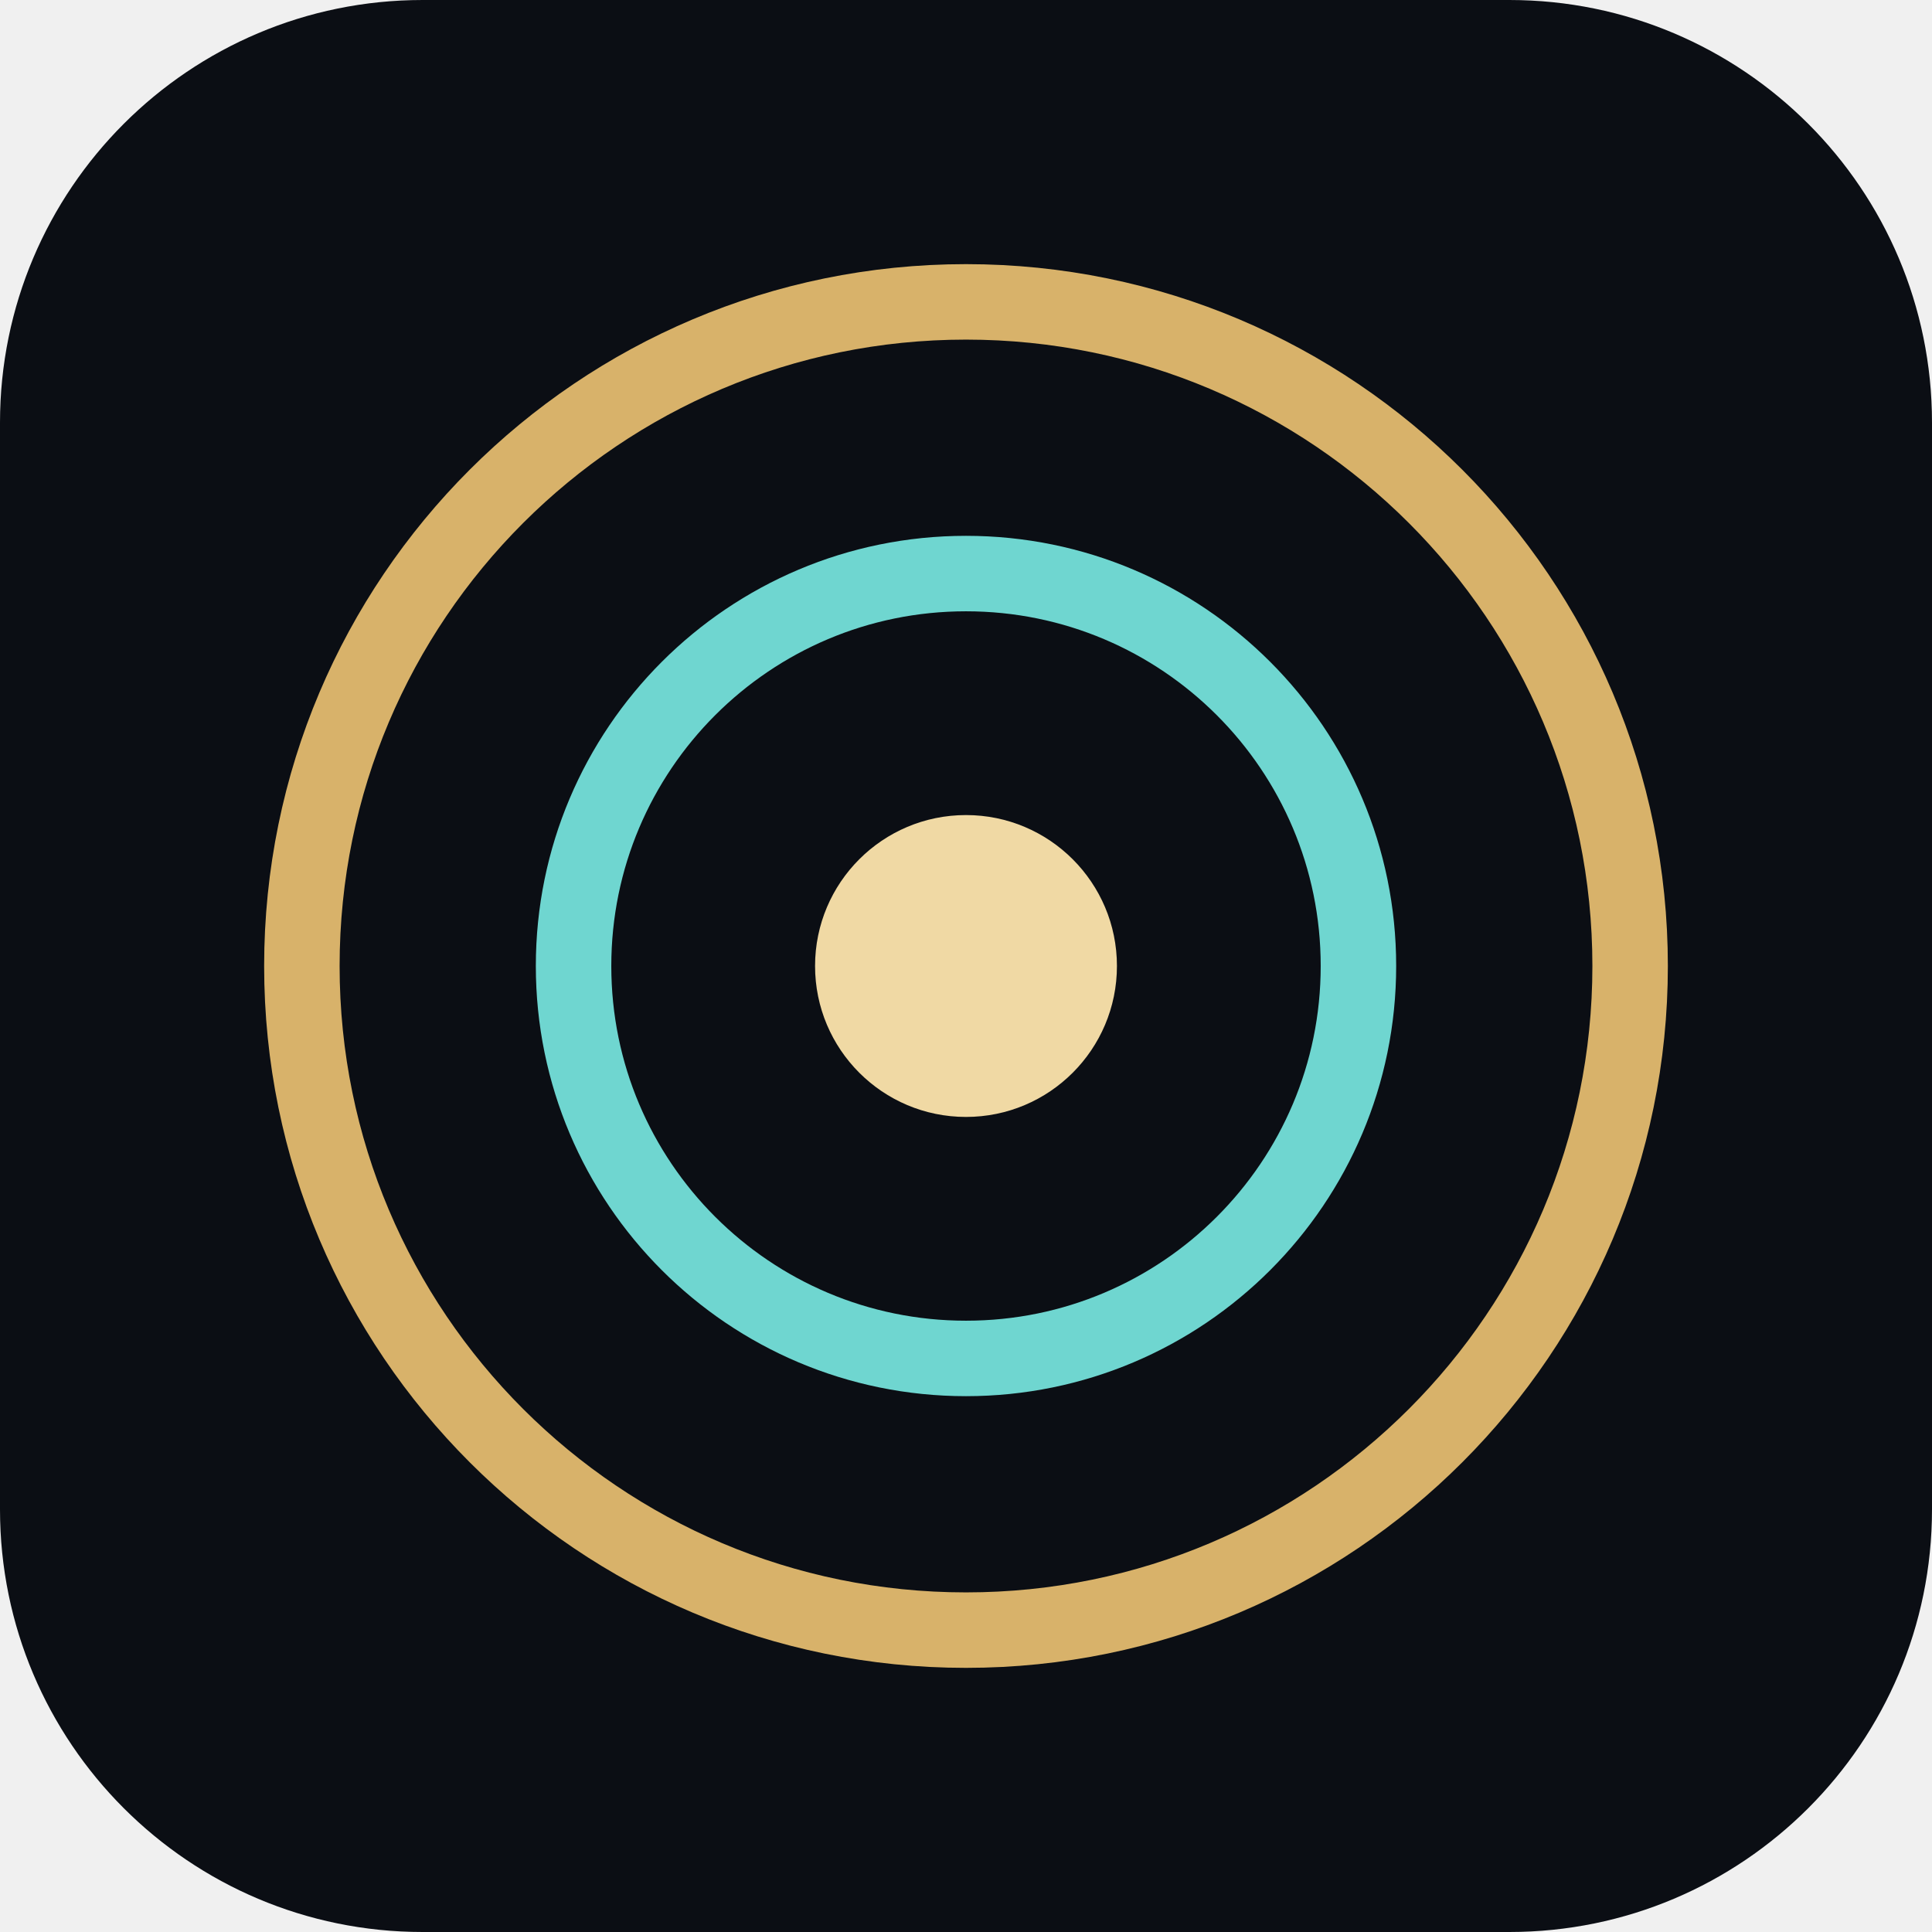
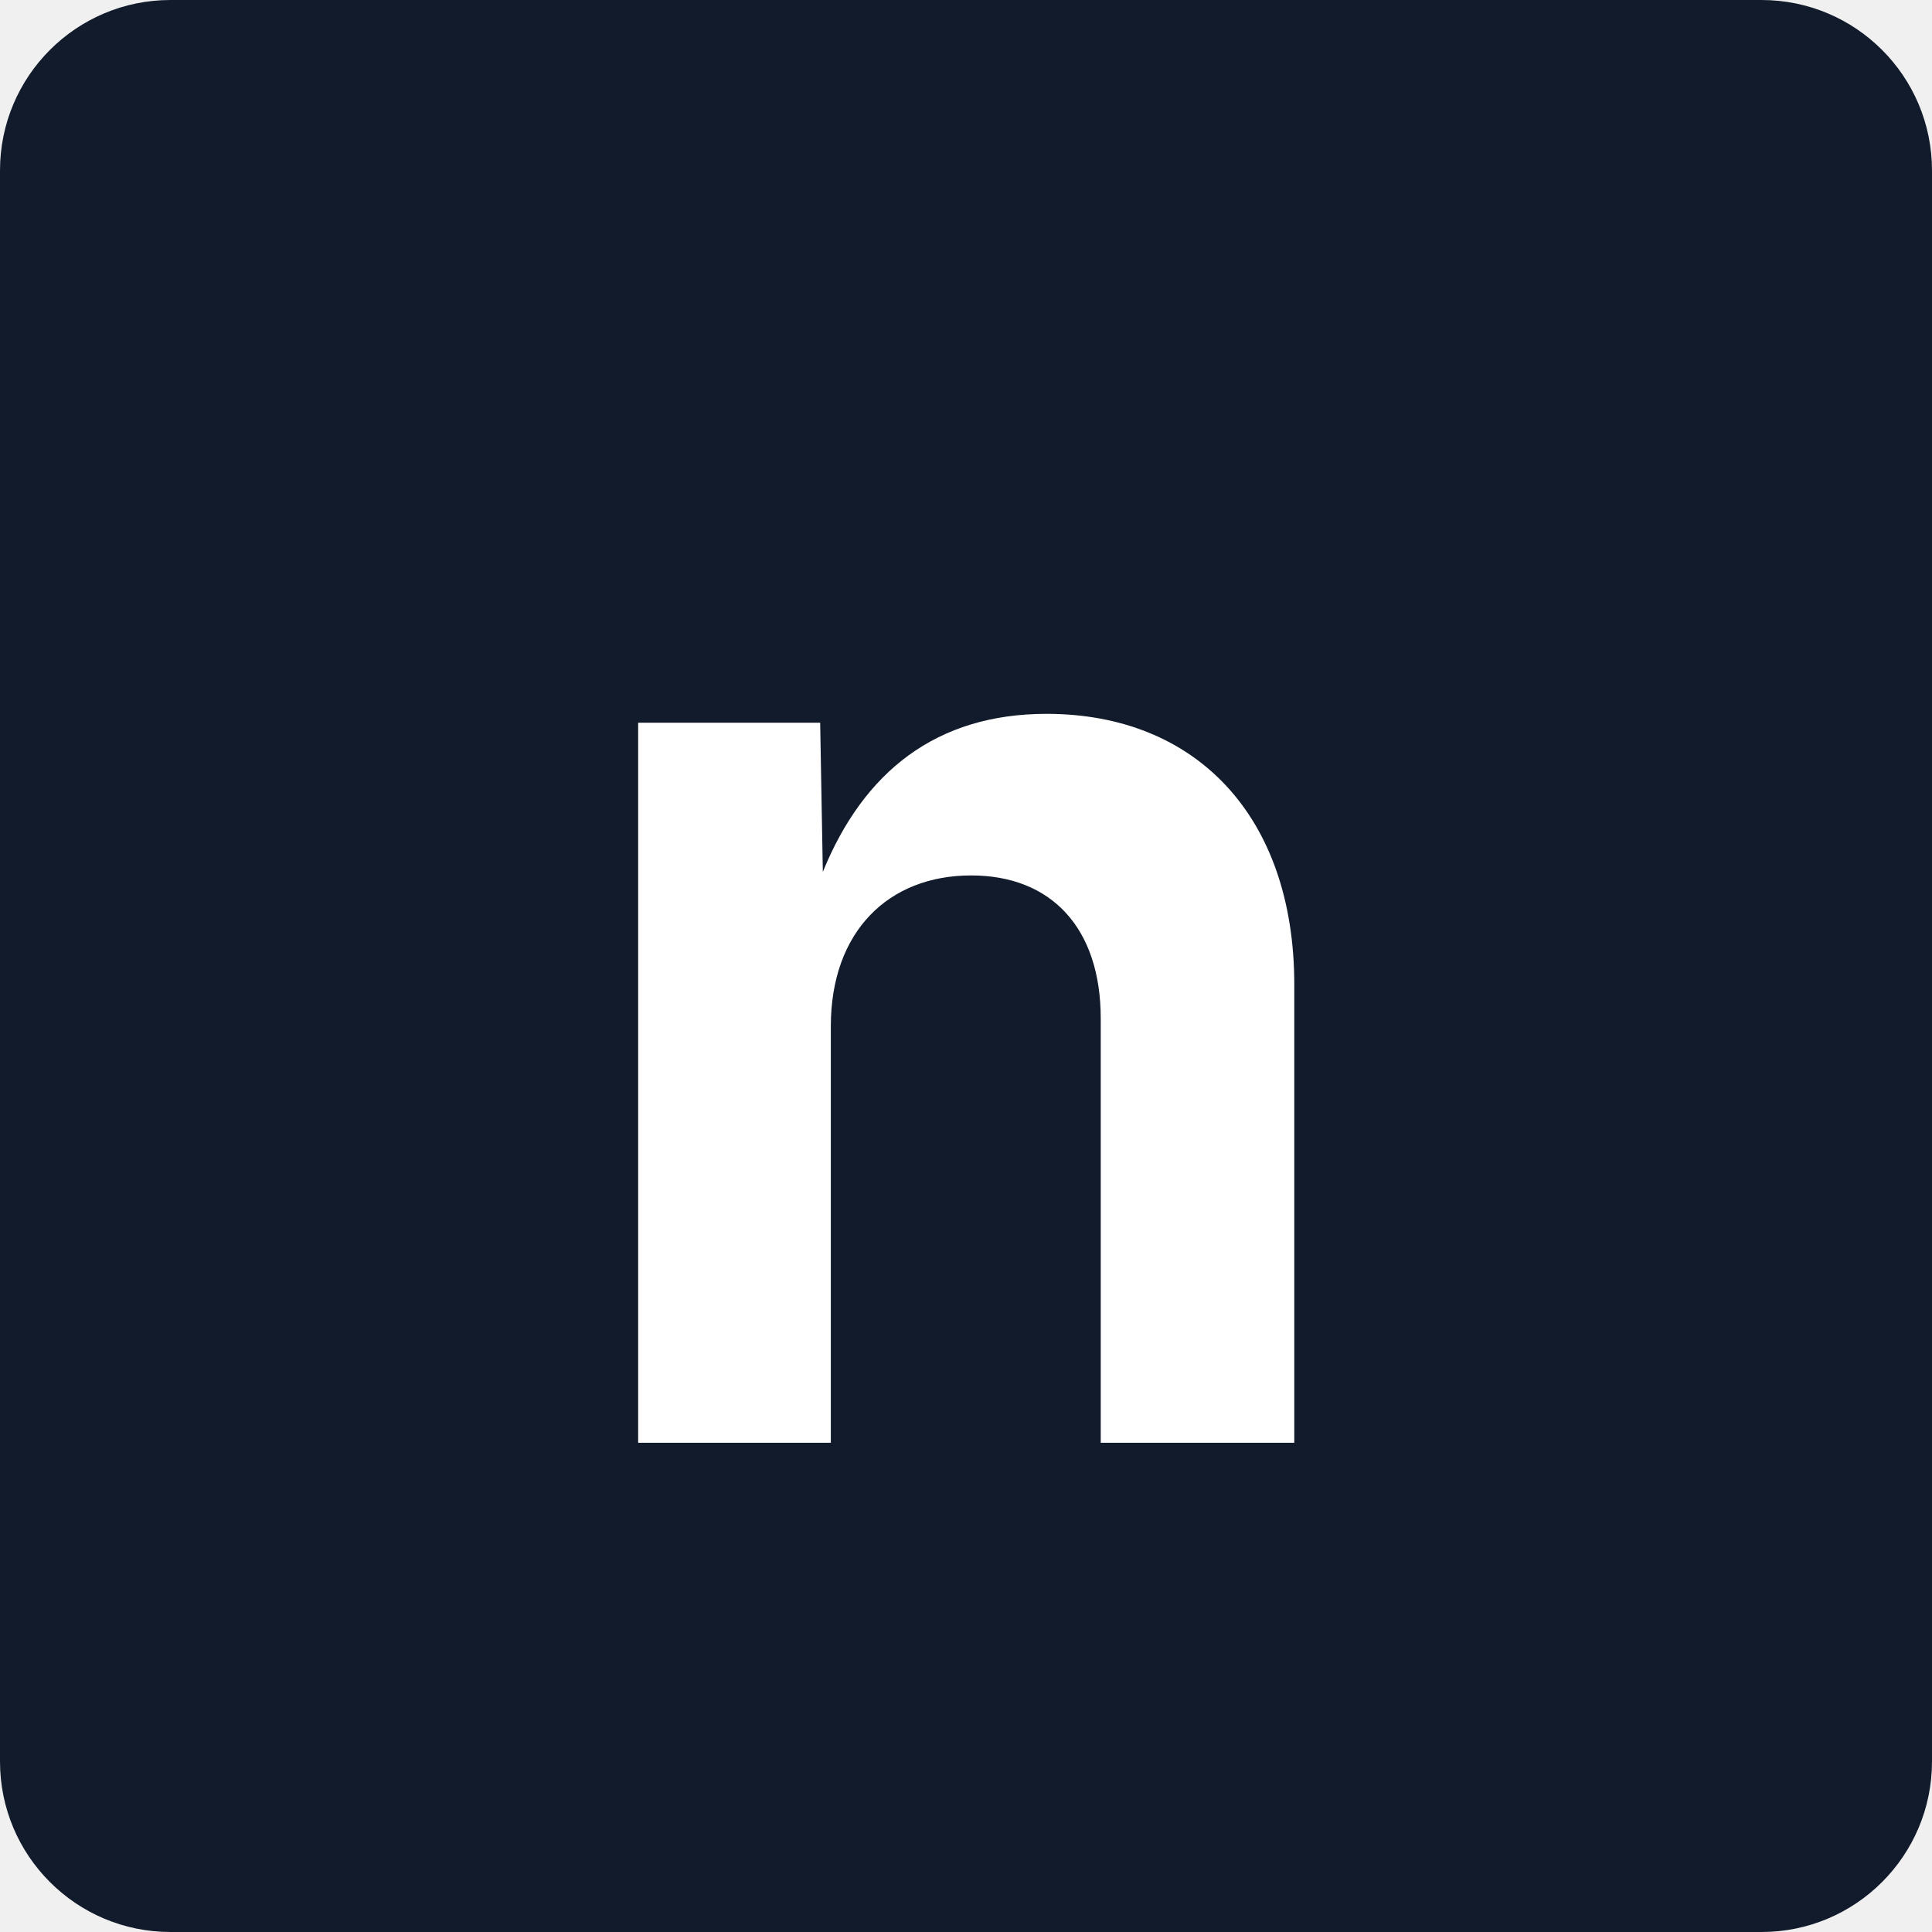
- <svg xmlns="http://www.w3.org/2000/svg" viewBox="0 0 64 64">
-   <rect width="64" height="64" rx="14" fill="#0b0e14" />
-   <circle cx="32" cy="32" r="22" fill="none" stroke="#d8b26a" stroke-width="2.5" />
-   <circle cx="32" cy="32" r="13" fill="none" stroke="#6fd6d0" stroke-width="2.5" />
-   <circle cx="32" cy="32" r="5" fill="#f0d9a4" />
+ <svg xmlns="http://www.w3.org/2000/svg" viewBox="0 0 34 34">
+   <rect width="34" height="34" rx="3" fill="#111b2b" />
+   <text x="17" y="25.391" text-anchor="middle" fill="white" font-family="system-ui, -apple-system, 'Segoe UI', sans-serif" font-size="23.2" font-weight="650">n</text>
</svg>
